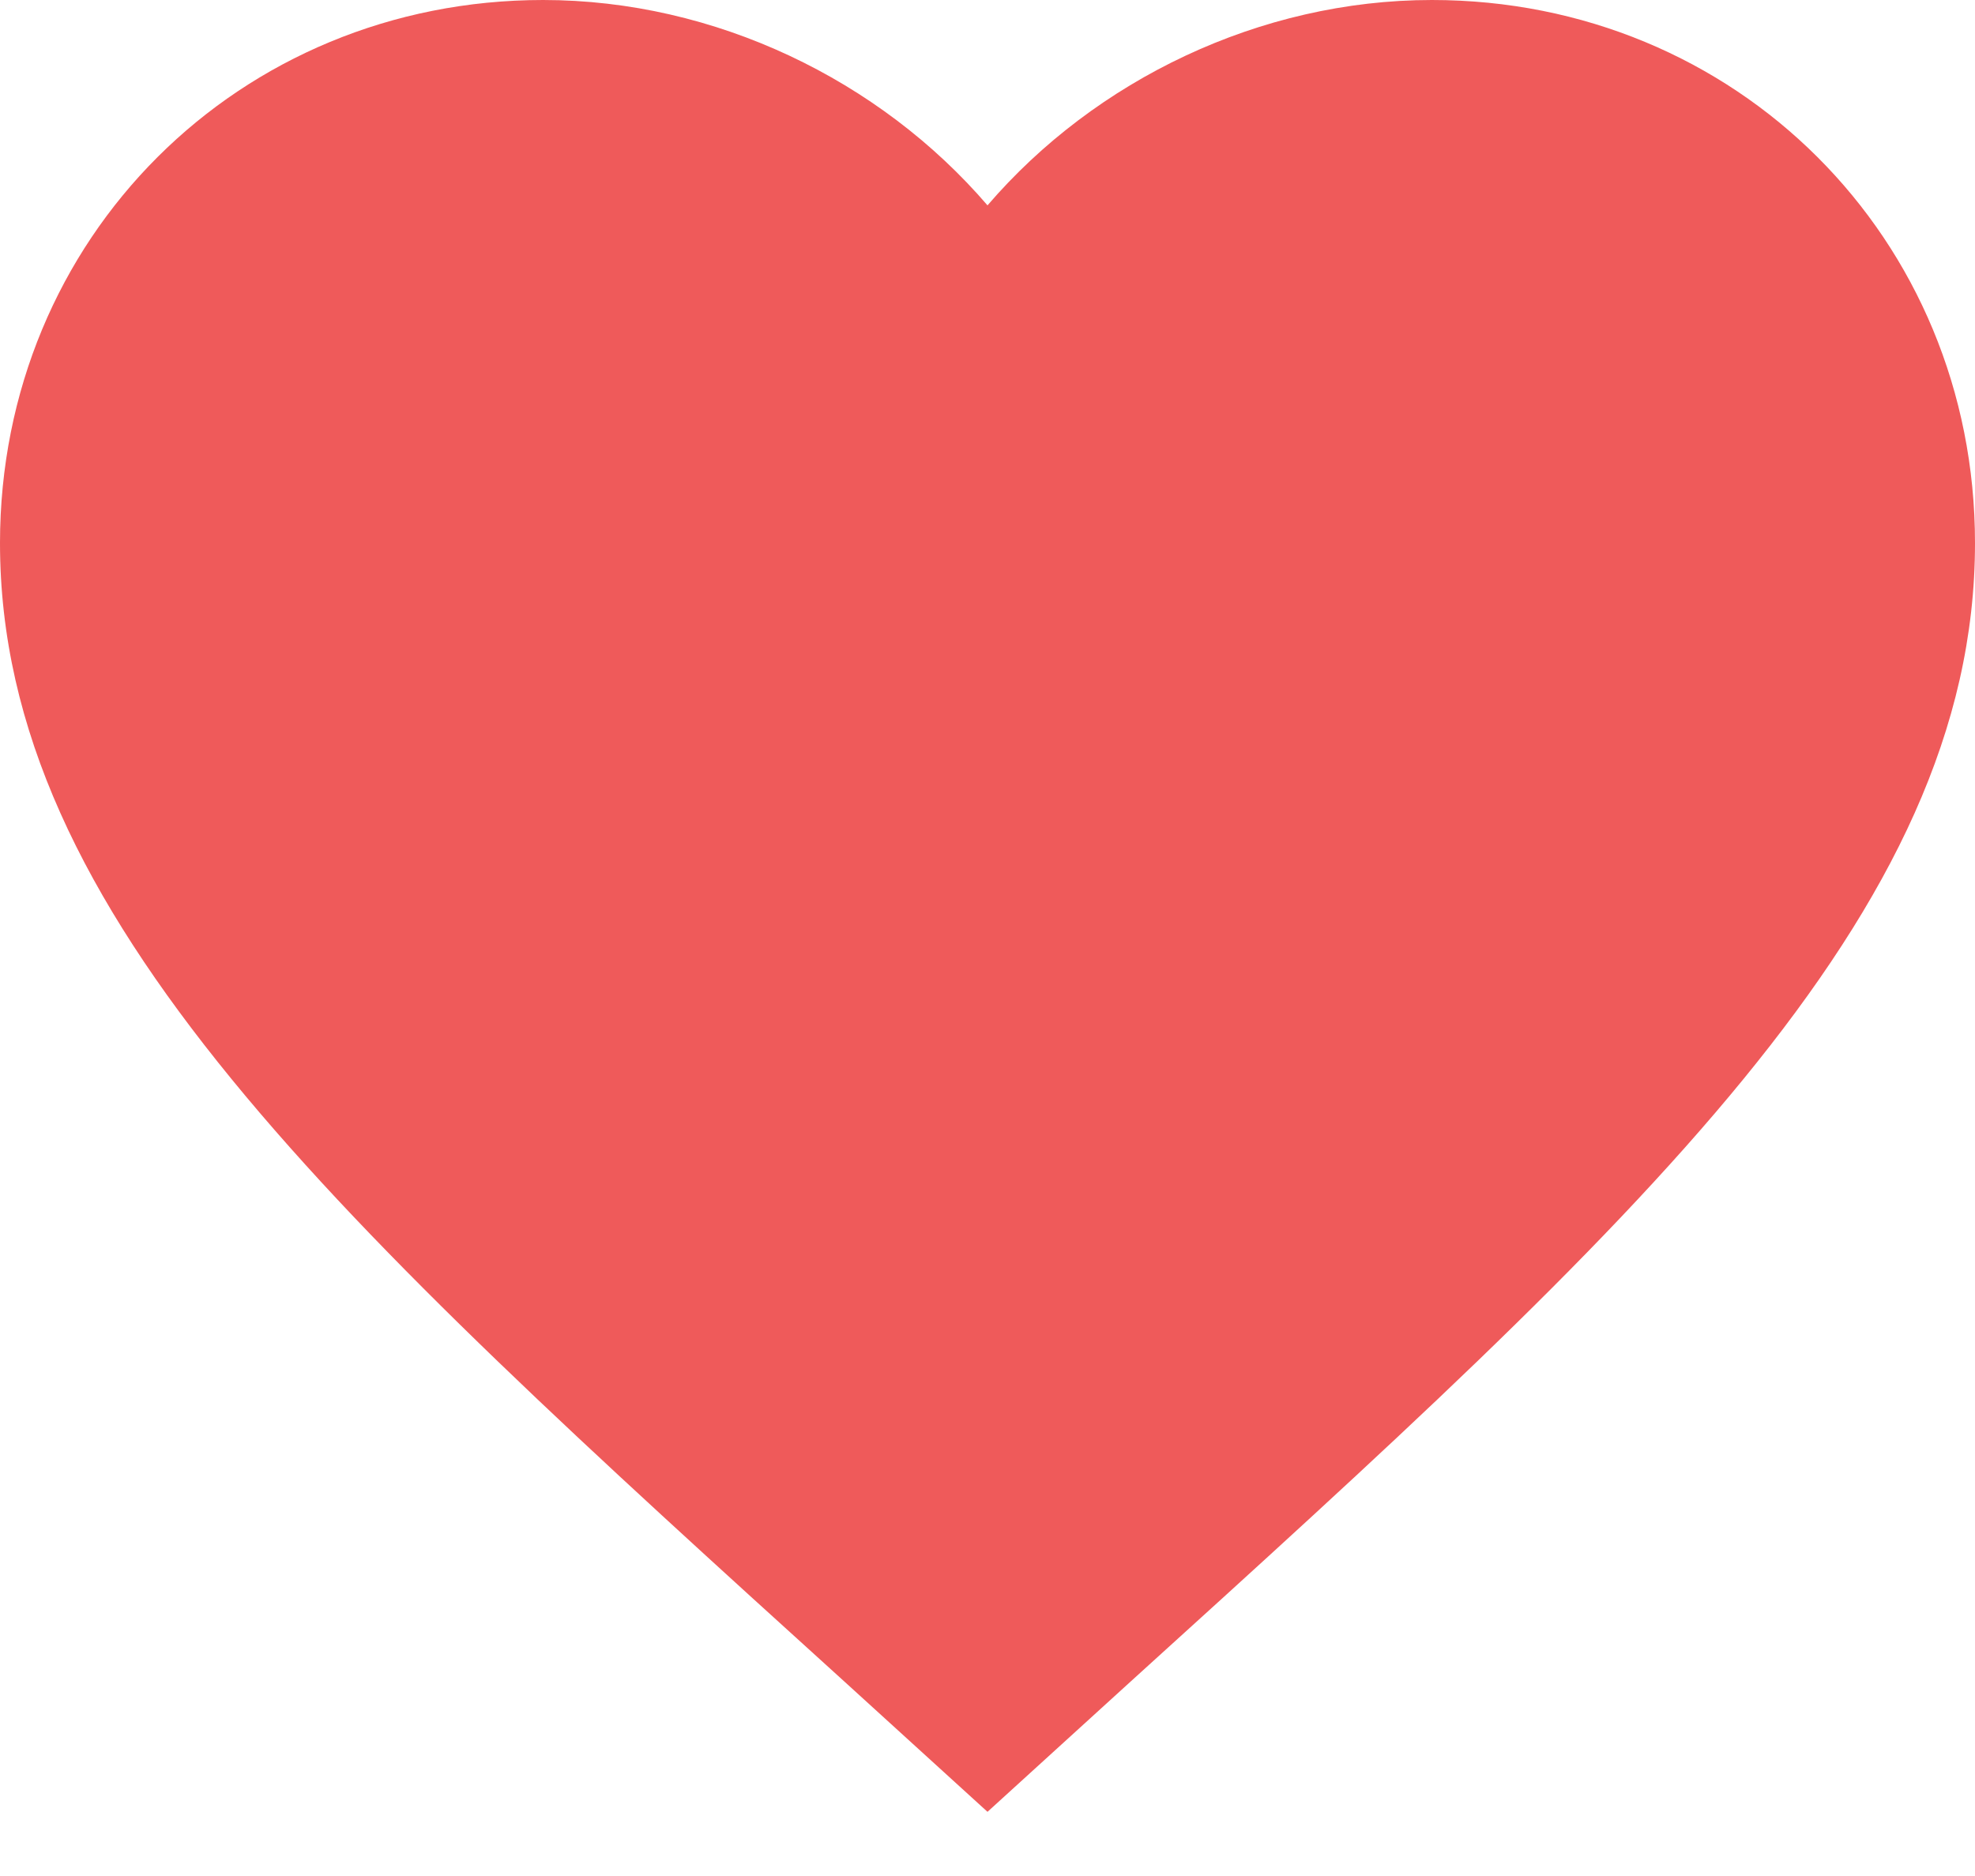
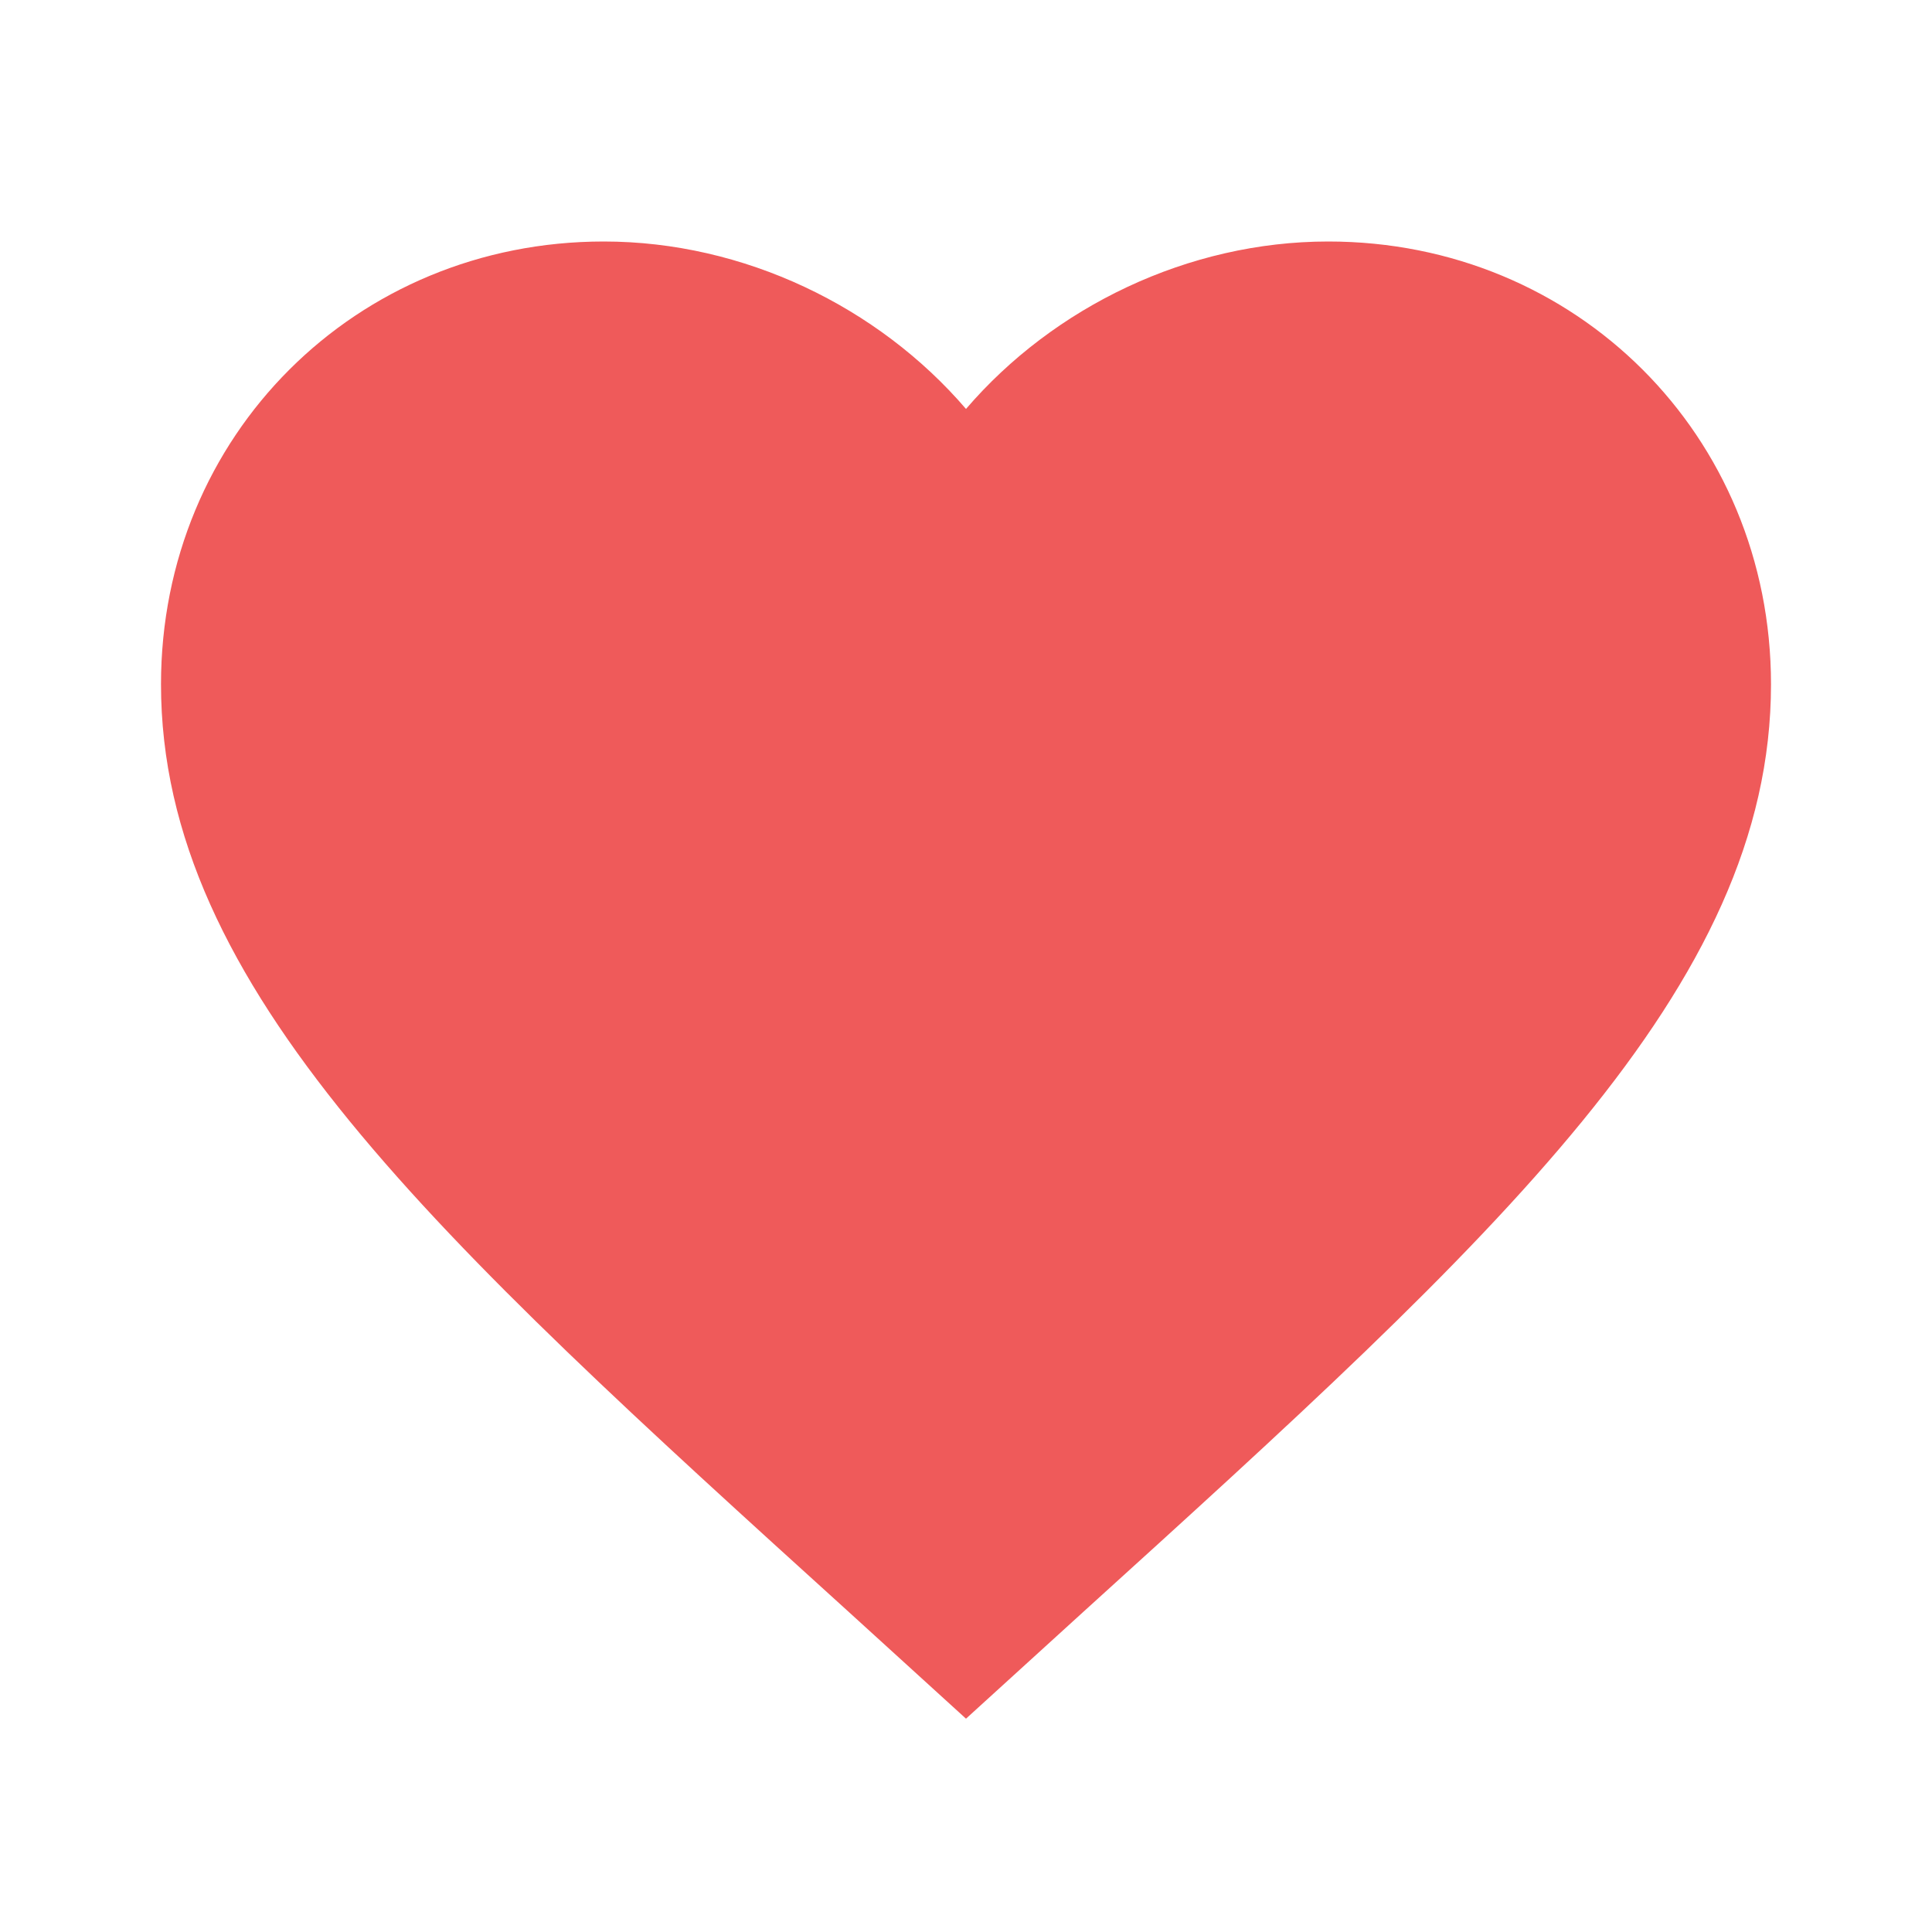
- <svg xmlns="http://www.w3.org/2000/svg" width="20" height="19" viewBox="0 0 20 19" fill="none">
-   <path d="M10 18.35L8.55 17.03C3.4 12.36 0 9.27 0 5.5C0 2.41 2.42 0 5.5 0C7.24 0 8.91 0.81 10 2.08C11.09 0.81 12.76 0 14.5 0C17.58 0 20 2.41 20 5.5C20 9.27 16.6 12.36 11.45 17.03L10 18.35Z" fill="#EF5A5A" />
+ <svg xmlns="http://www.w3.org/2000/svg" width="24" height="24" viewBox="0 0 24 24" fill="none">
+   <path d="M12 21.35L10.55 20.03C5.4 15.36 2 12.27 2 8.5C2 5.41 4.42 3 7.5 3C9.24 3 10.91 3.81 12 5.08C13.09 3.81 14.76 3 16.5 3C19.58 3 22 5.41 22 8.5C22 12.27 18.6 15.36 13.45 20.03L12 21.35Z" fill="#EF5A5A" />
</svg>
